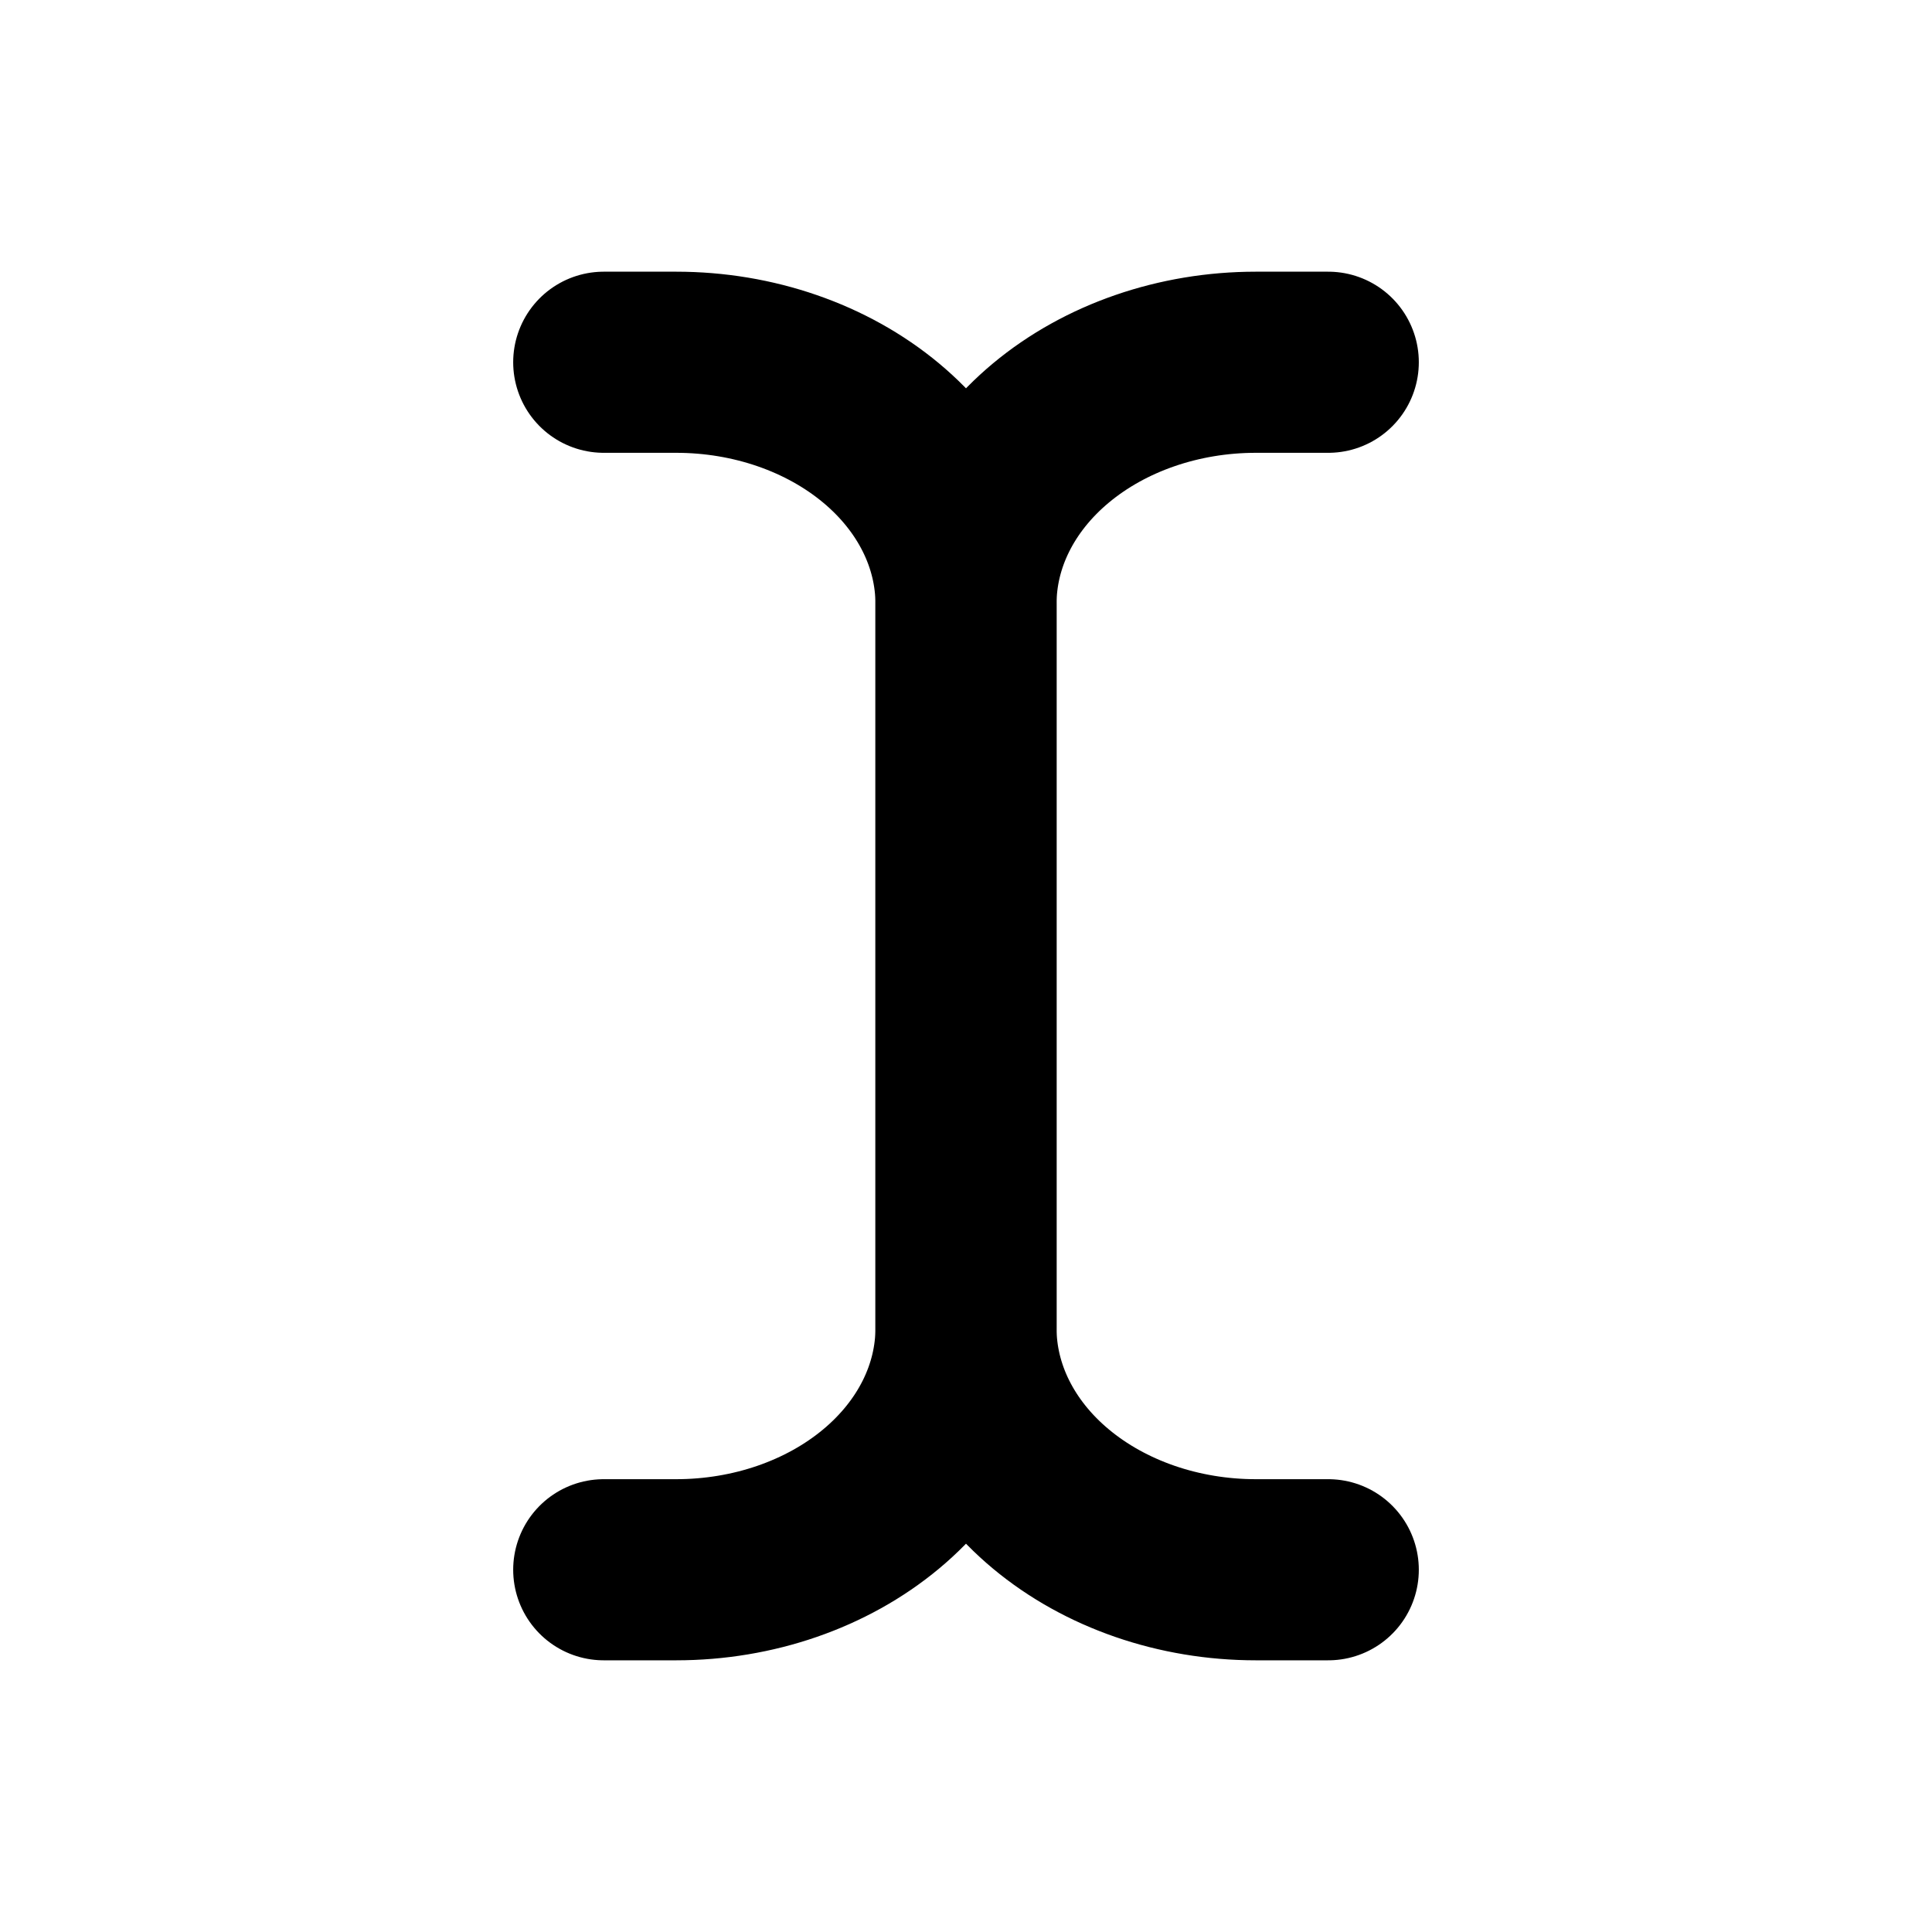
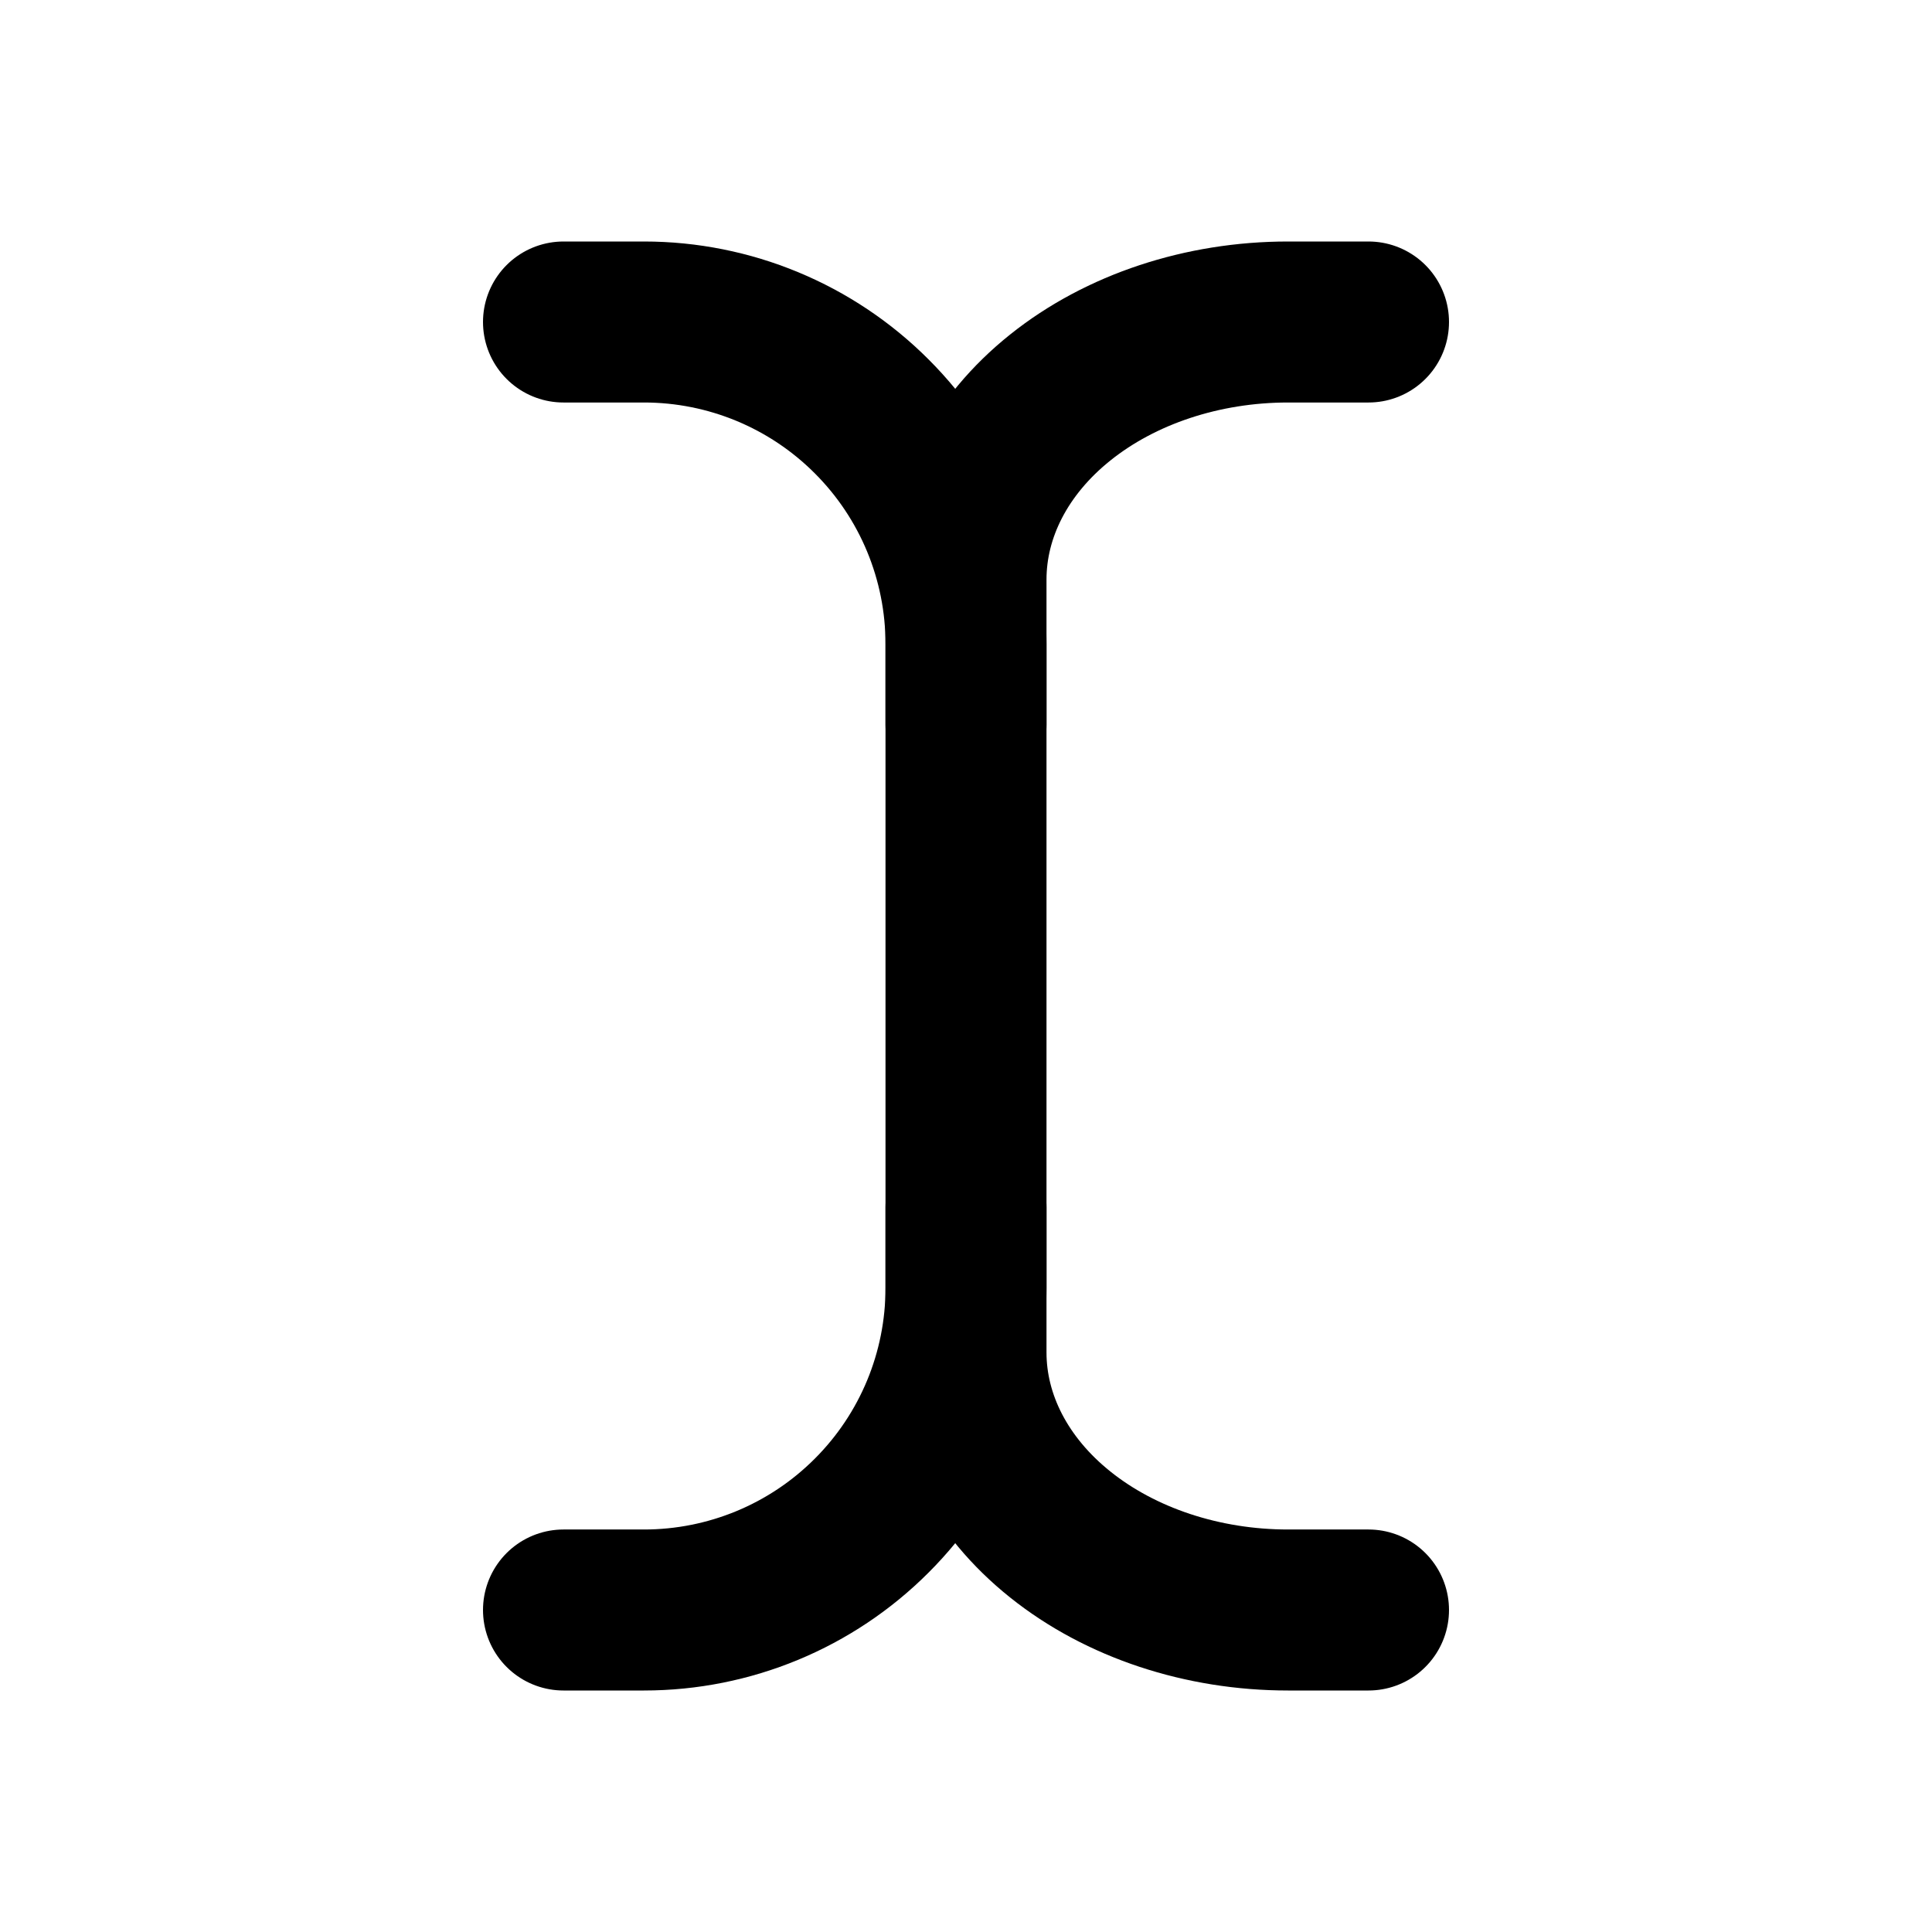
- <svg xmlns="http://www.w3.org/2000/svg" width="16" height="16" viewBox="0 0 16 16" fill="none">
-   <path d="M11 13H10.4C9.763 13 9.153 12.789 8.703 12.414C8.253 12.039 8 11.53 8 11V5C8 4.47 8.253 3.961 8.703 3.586C9.153 3.211 9.763 3 10.4 3H11" stroke="black" stroke-width="1.5" stroke-linecap="round" stroke-linejoin="round" />
-   <path d="M5 13H5.6C6.237 13 6.847 12.789 7.297 12.414C7.747 12.039 8 11.53 8 11V5C8 4.47 7.747 3.961 7.297 3.586C6.847 3.211 6.237 3 5.6 3H5" stroke="black" stroke-width="1.5" stroke-linecap="round" stroke-linejoin="round" />
+ <svg xmlns="http://www.w3.org/2000/svg" width="24" height="24" viewBox="0 0 24 24" fill="none">
+   <path d="M17 20H16C14.939 20 13.922 19.663 13.172 19.063C12.421 18.463 12 17.649 12 16.8V7.2C12 6.351 12.421 5.537 13.172 4.937C13.922 4.337 14.939 4 16 4H17" stroke="black" stroke-width="2" stroke-linecap="round" stroke-linejoin="round" />
+   <path d="M7 20H8C9.061 20 10.078 19.579 10.828 18.828C11.579 18.078 12 17.061 12 16V15" stroke="black" stroke-width="2" stroke-linecap="round" stroke-linejoin="round" />
+   <path d="M7 4H8C9.061 4 10.078 4.421 10.828 5.172C11.579 5.922 12 6.939 12 8V9" stroke="black" stroke-width="2" stroke-linecap="round" stroke-linejoin="round" />
</svg>
